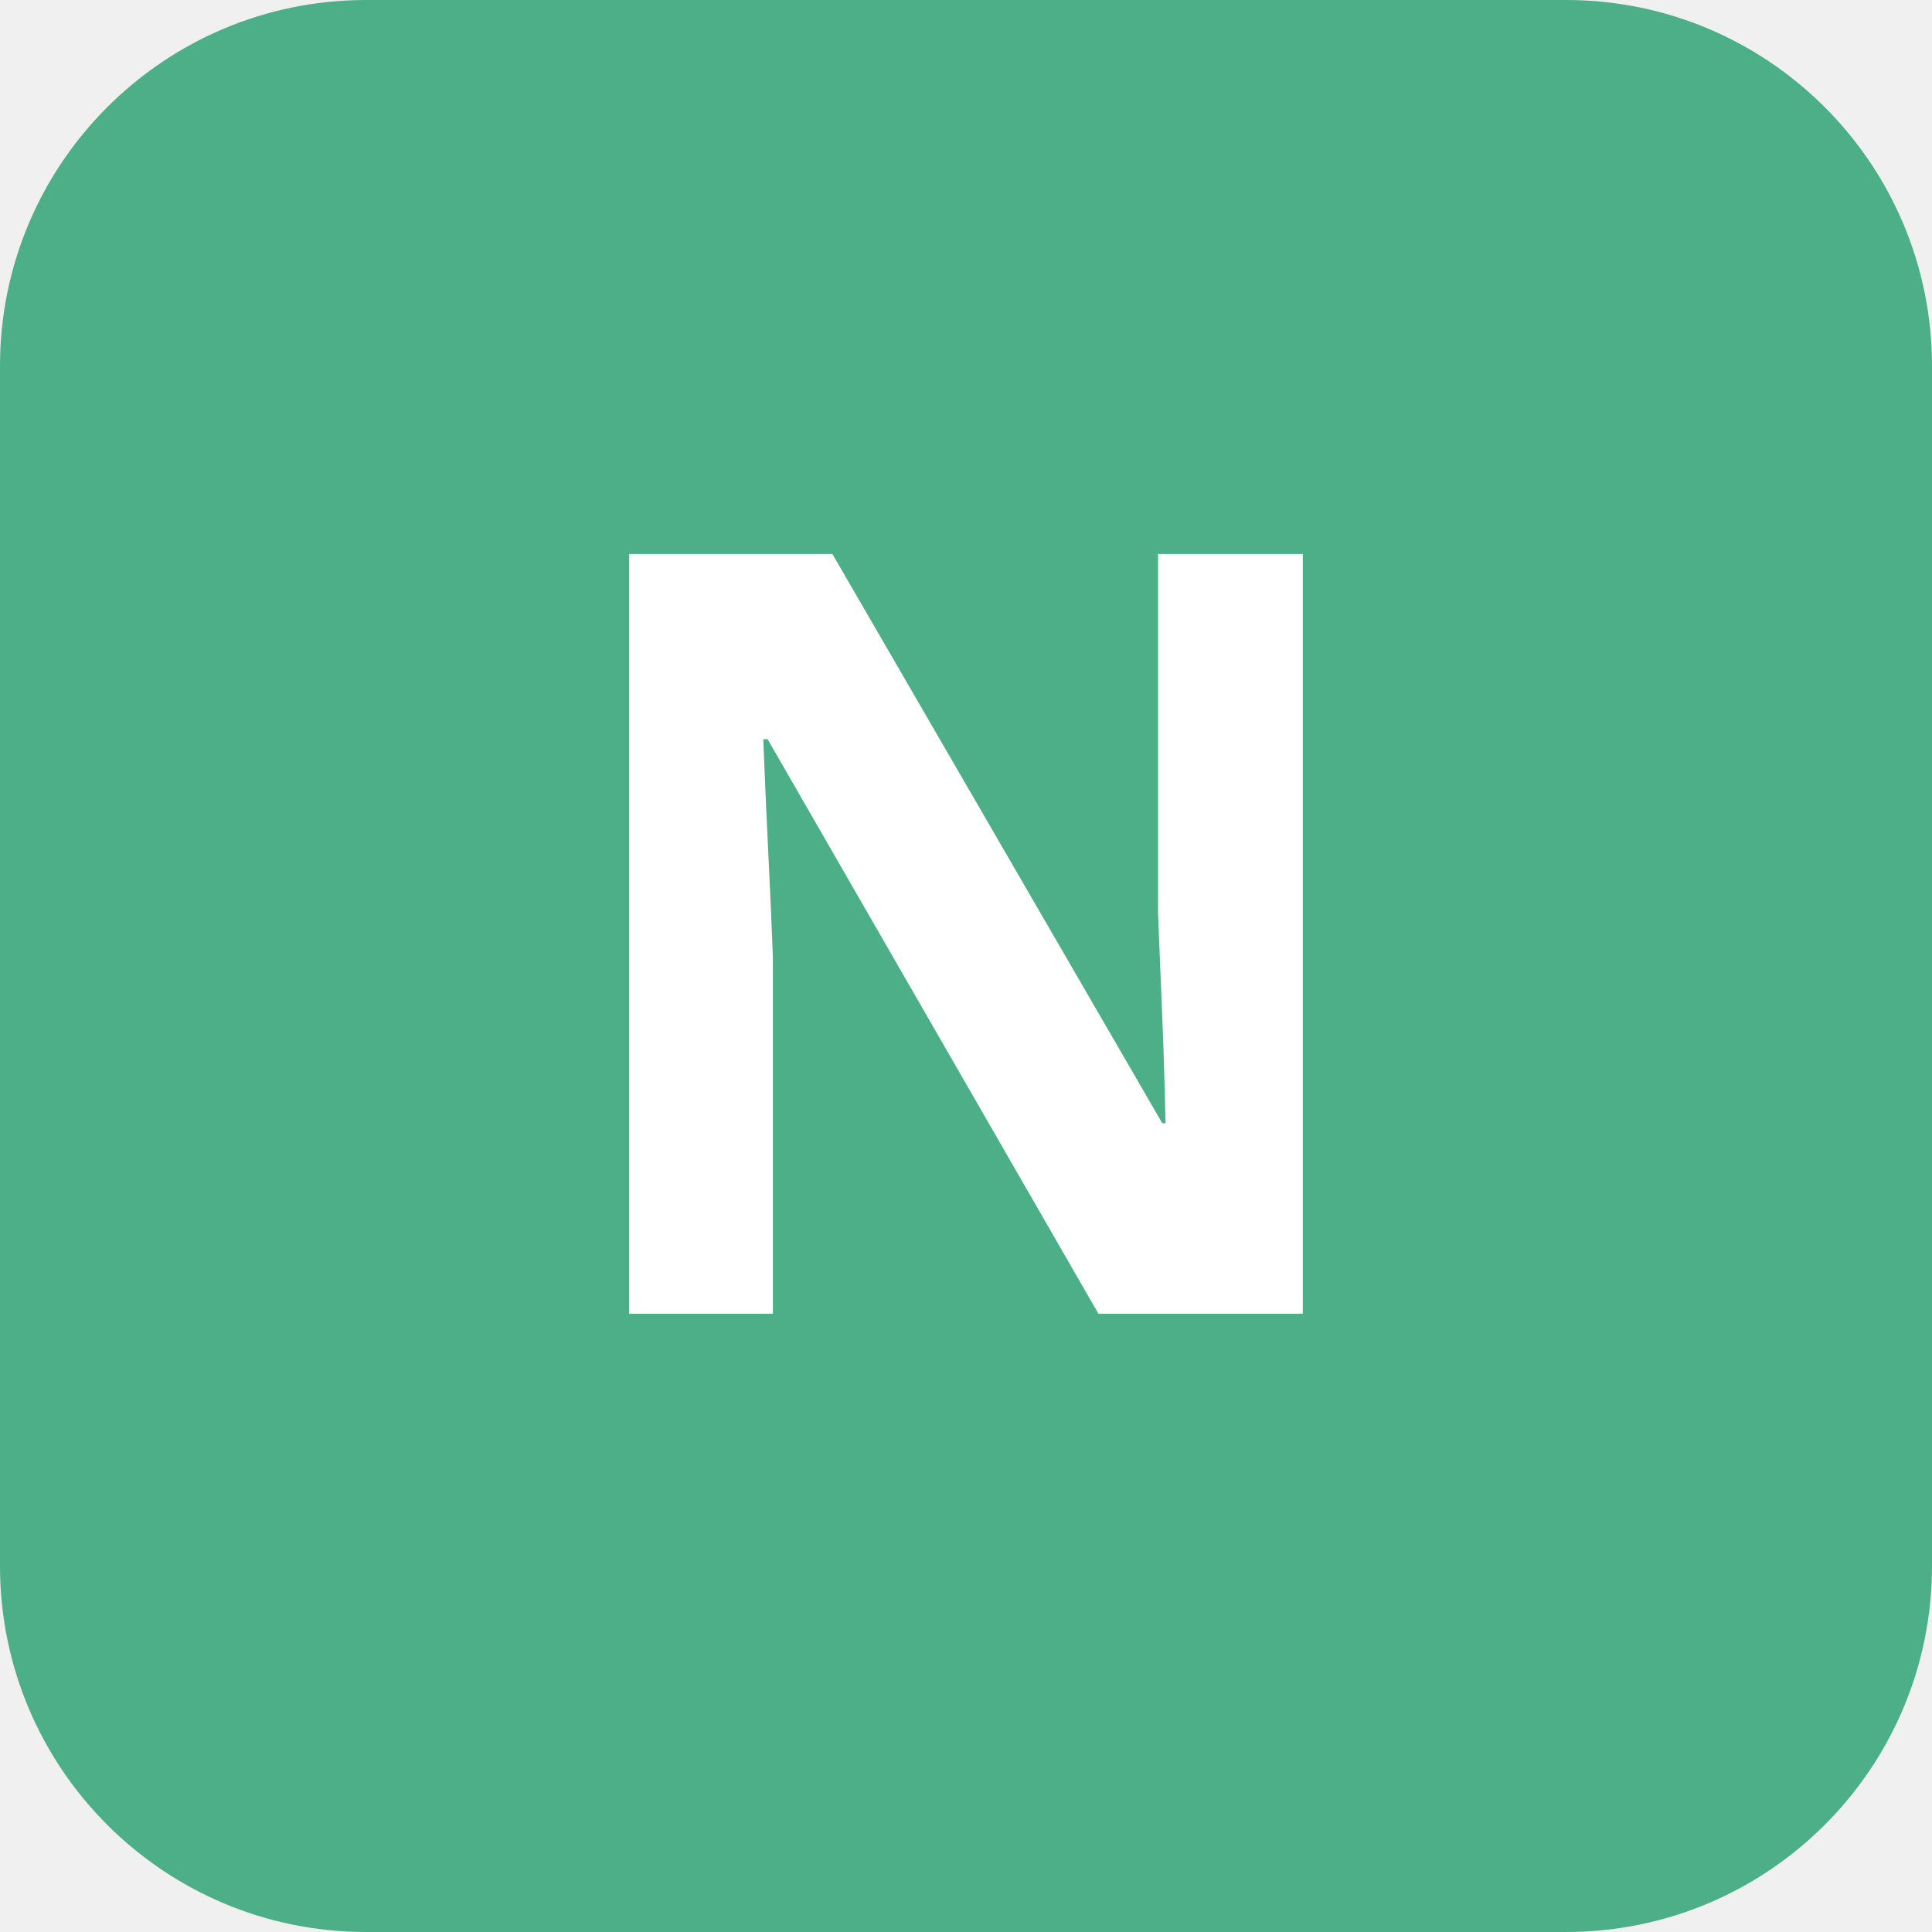
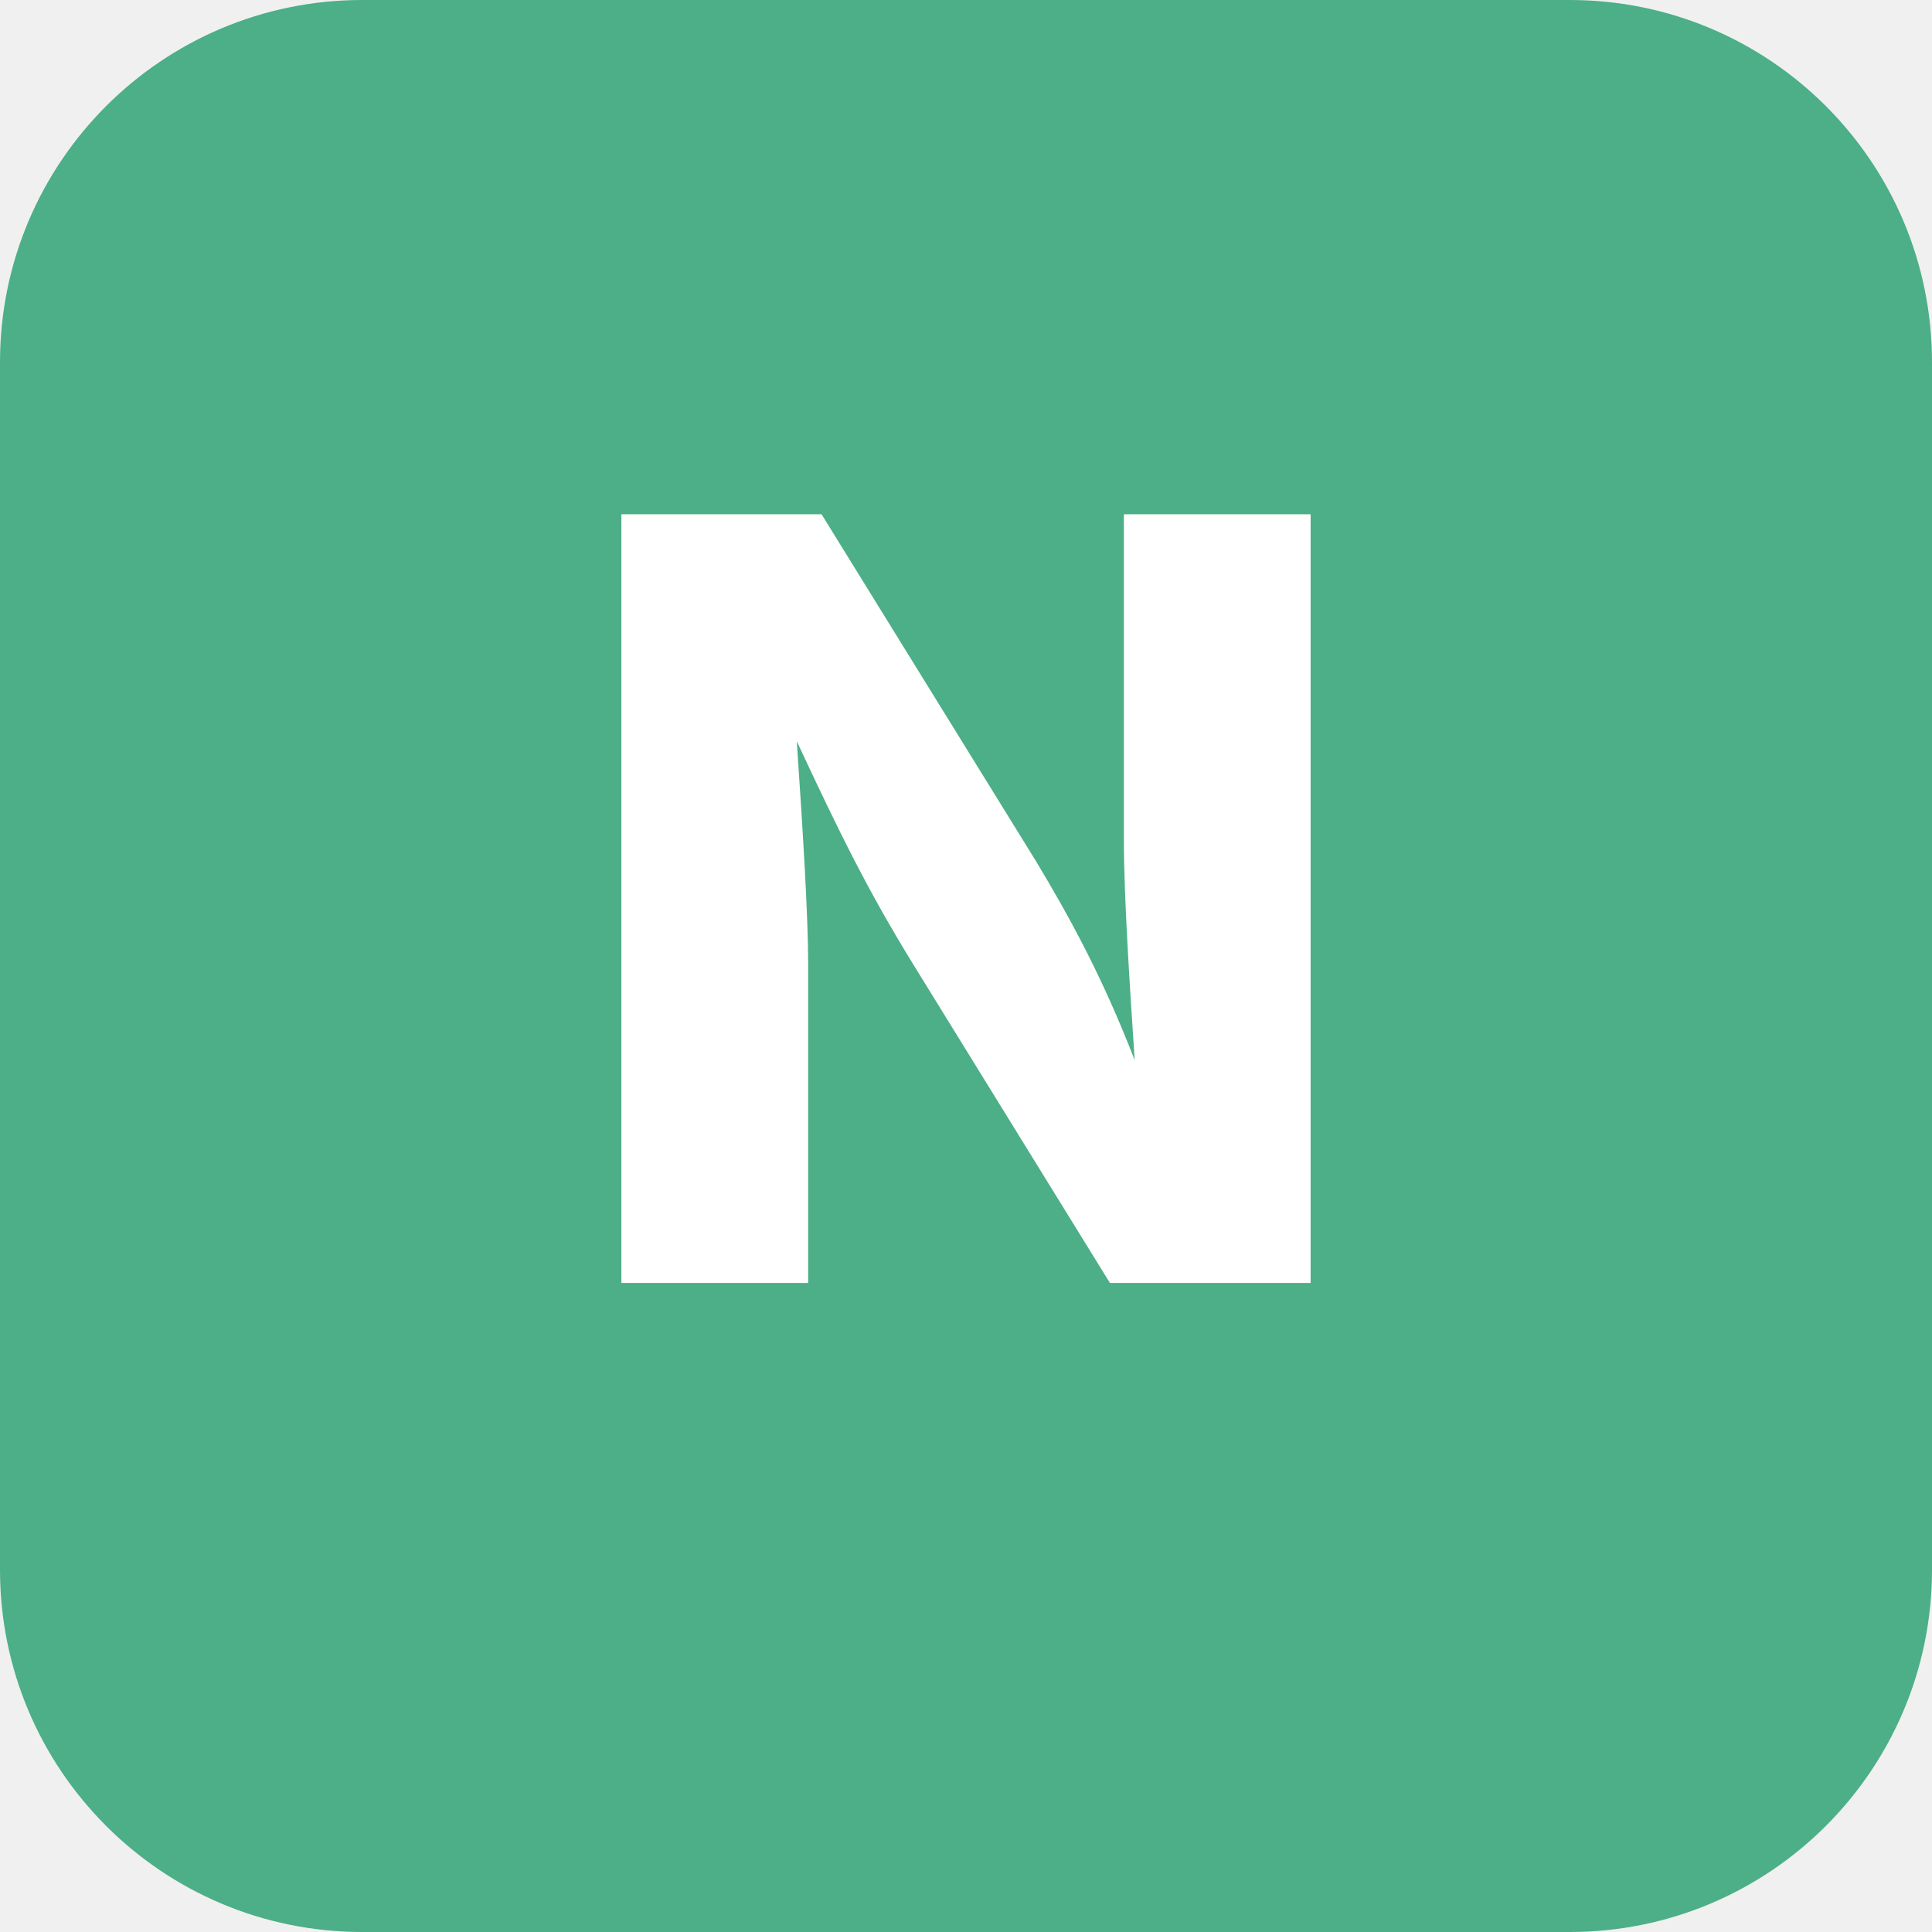
<svg xmlns="http://www.w3.org/2000/svg" viewBox="0 0 512 512">
-   <rect width="512" height="512" rx="97" fill="#4CAF87" />
-   <text x="256" y="348.16" font-family="sans-serif" font-size="282" font-weight="800" text-anchor="middle" fill="white">N</text>
+   <rect width="512" height="512" rx="96" fill="#4CAF87" />
+   <text x="256" y="340" font-family="-apple-system,BlinkMacSystemFont,sans-serif" font-size="280" font-weight="800" text-anchor="middle" fill="white">N</text>
</svg>
